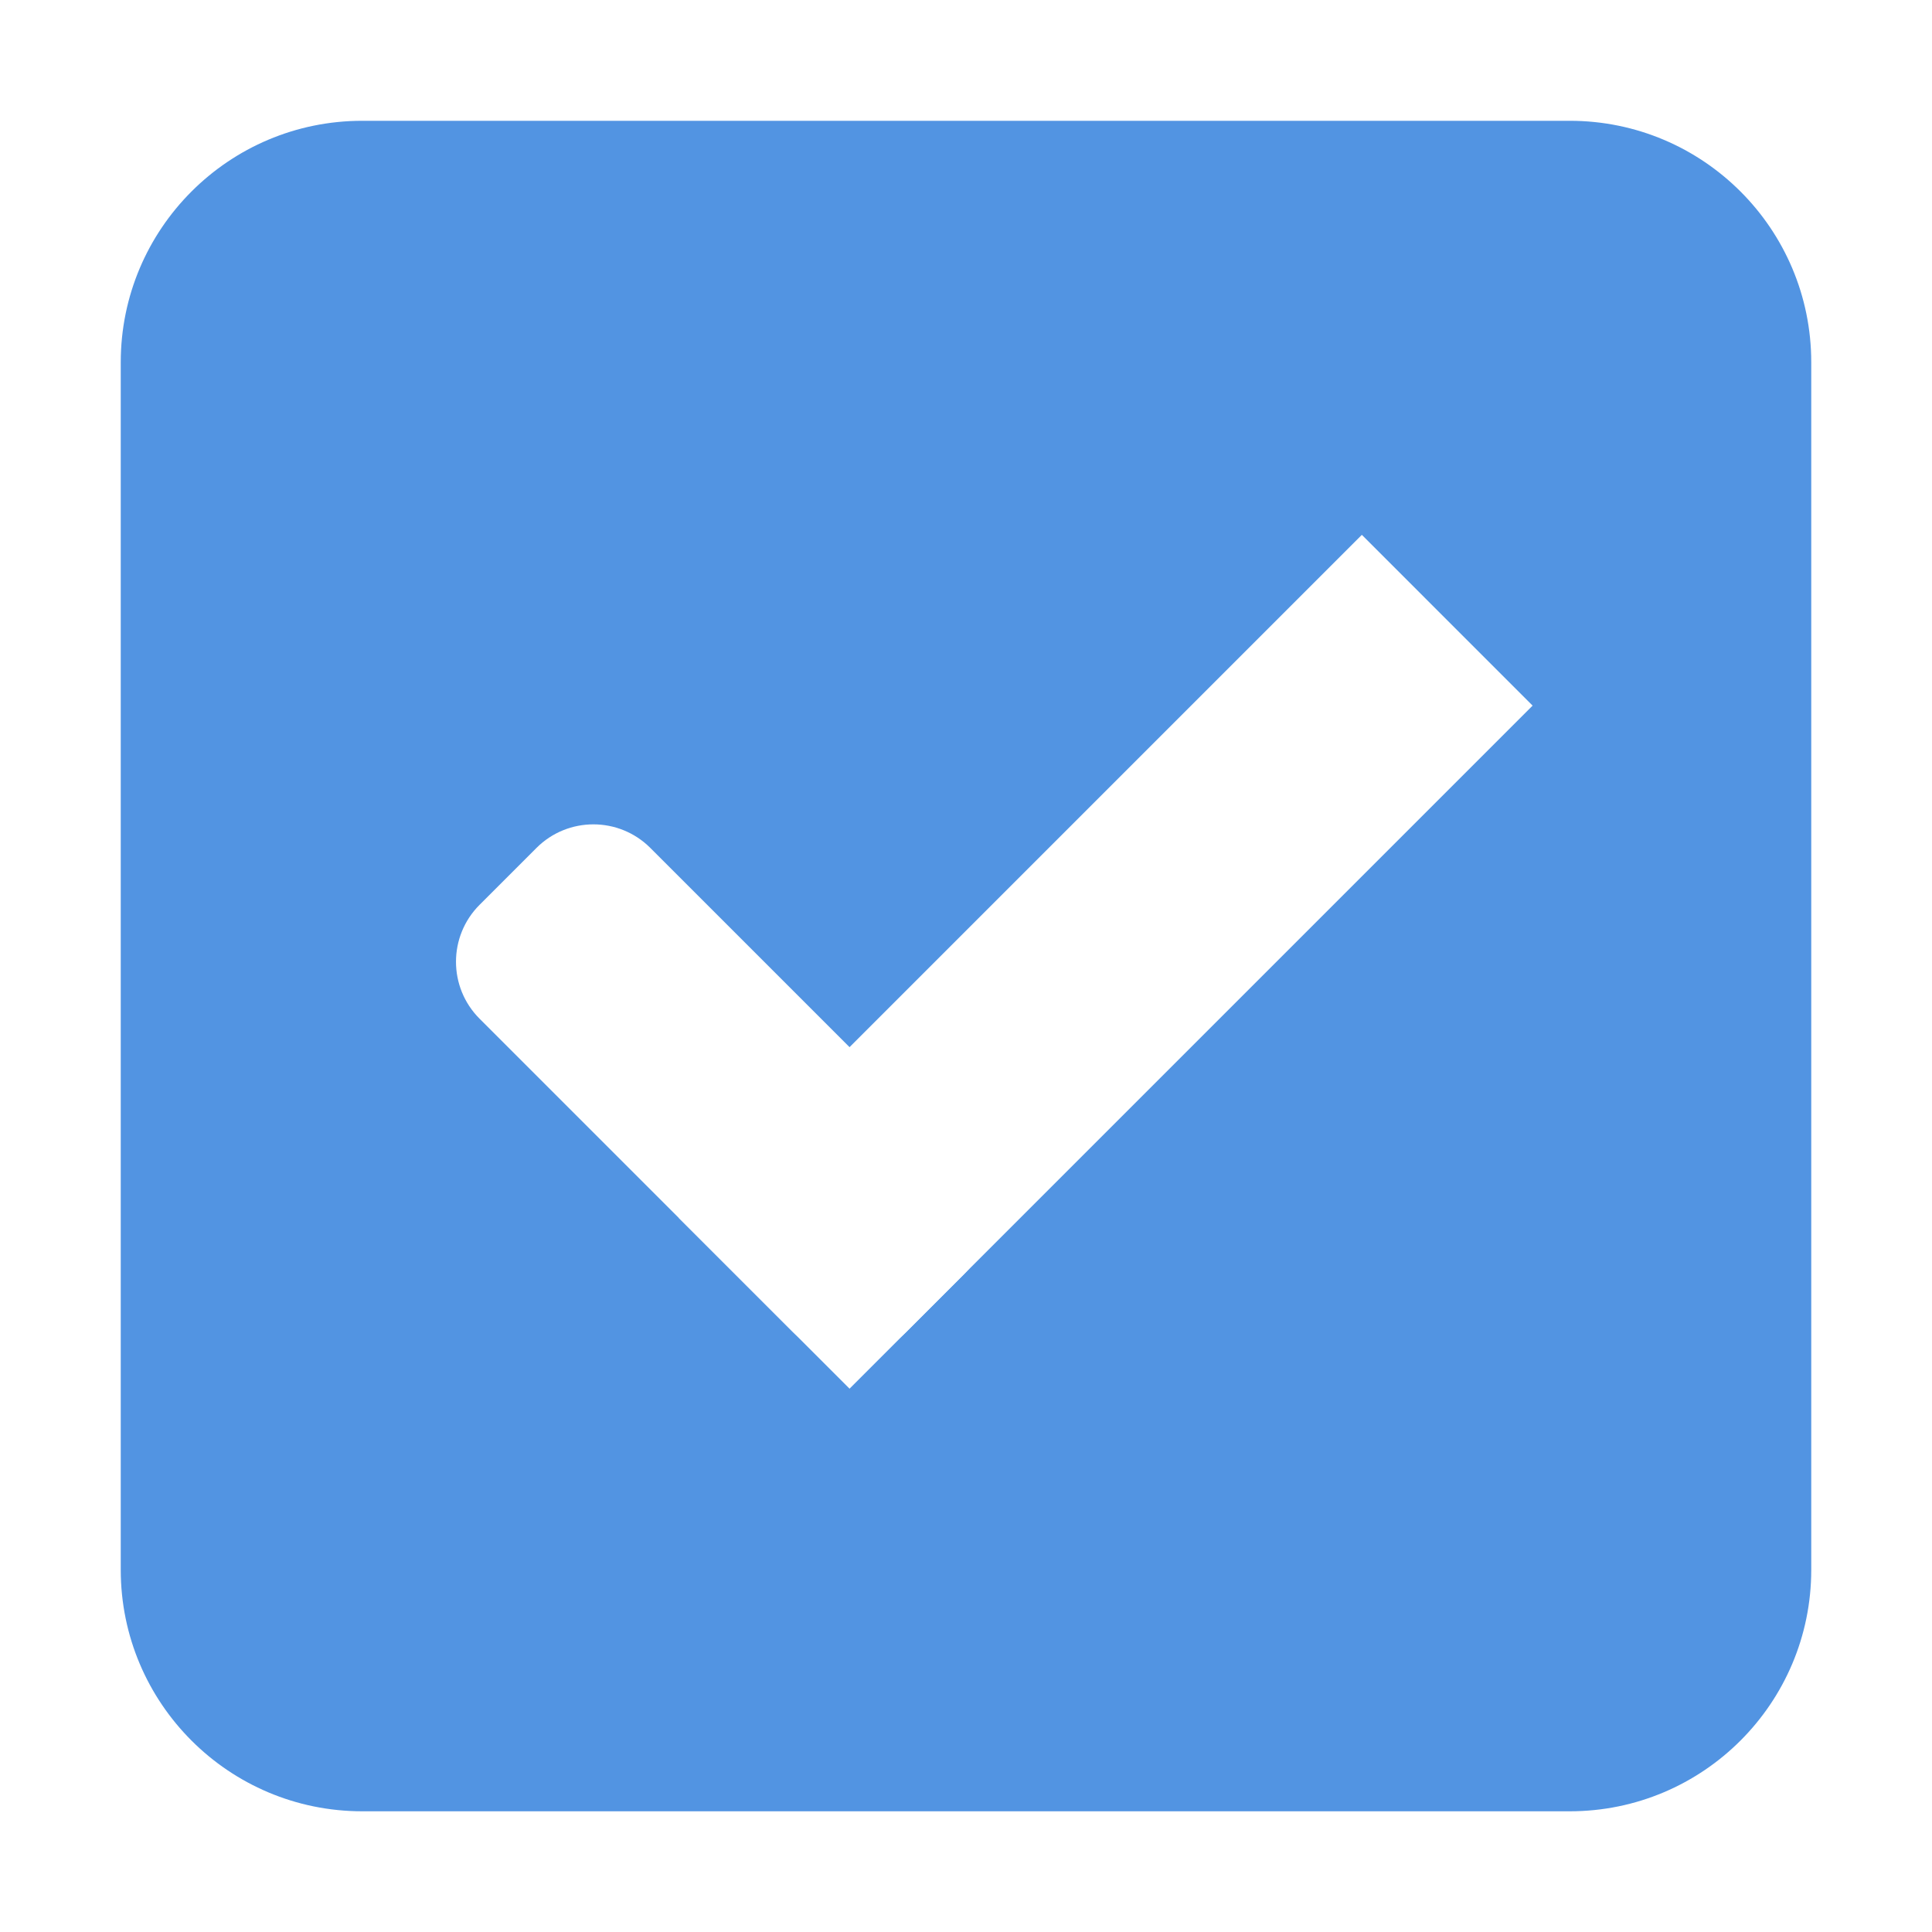
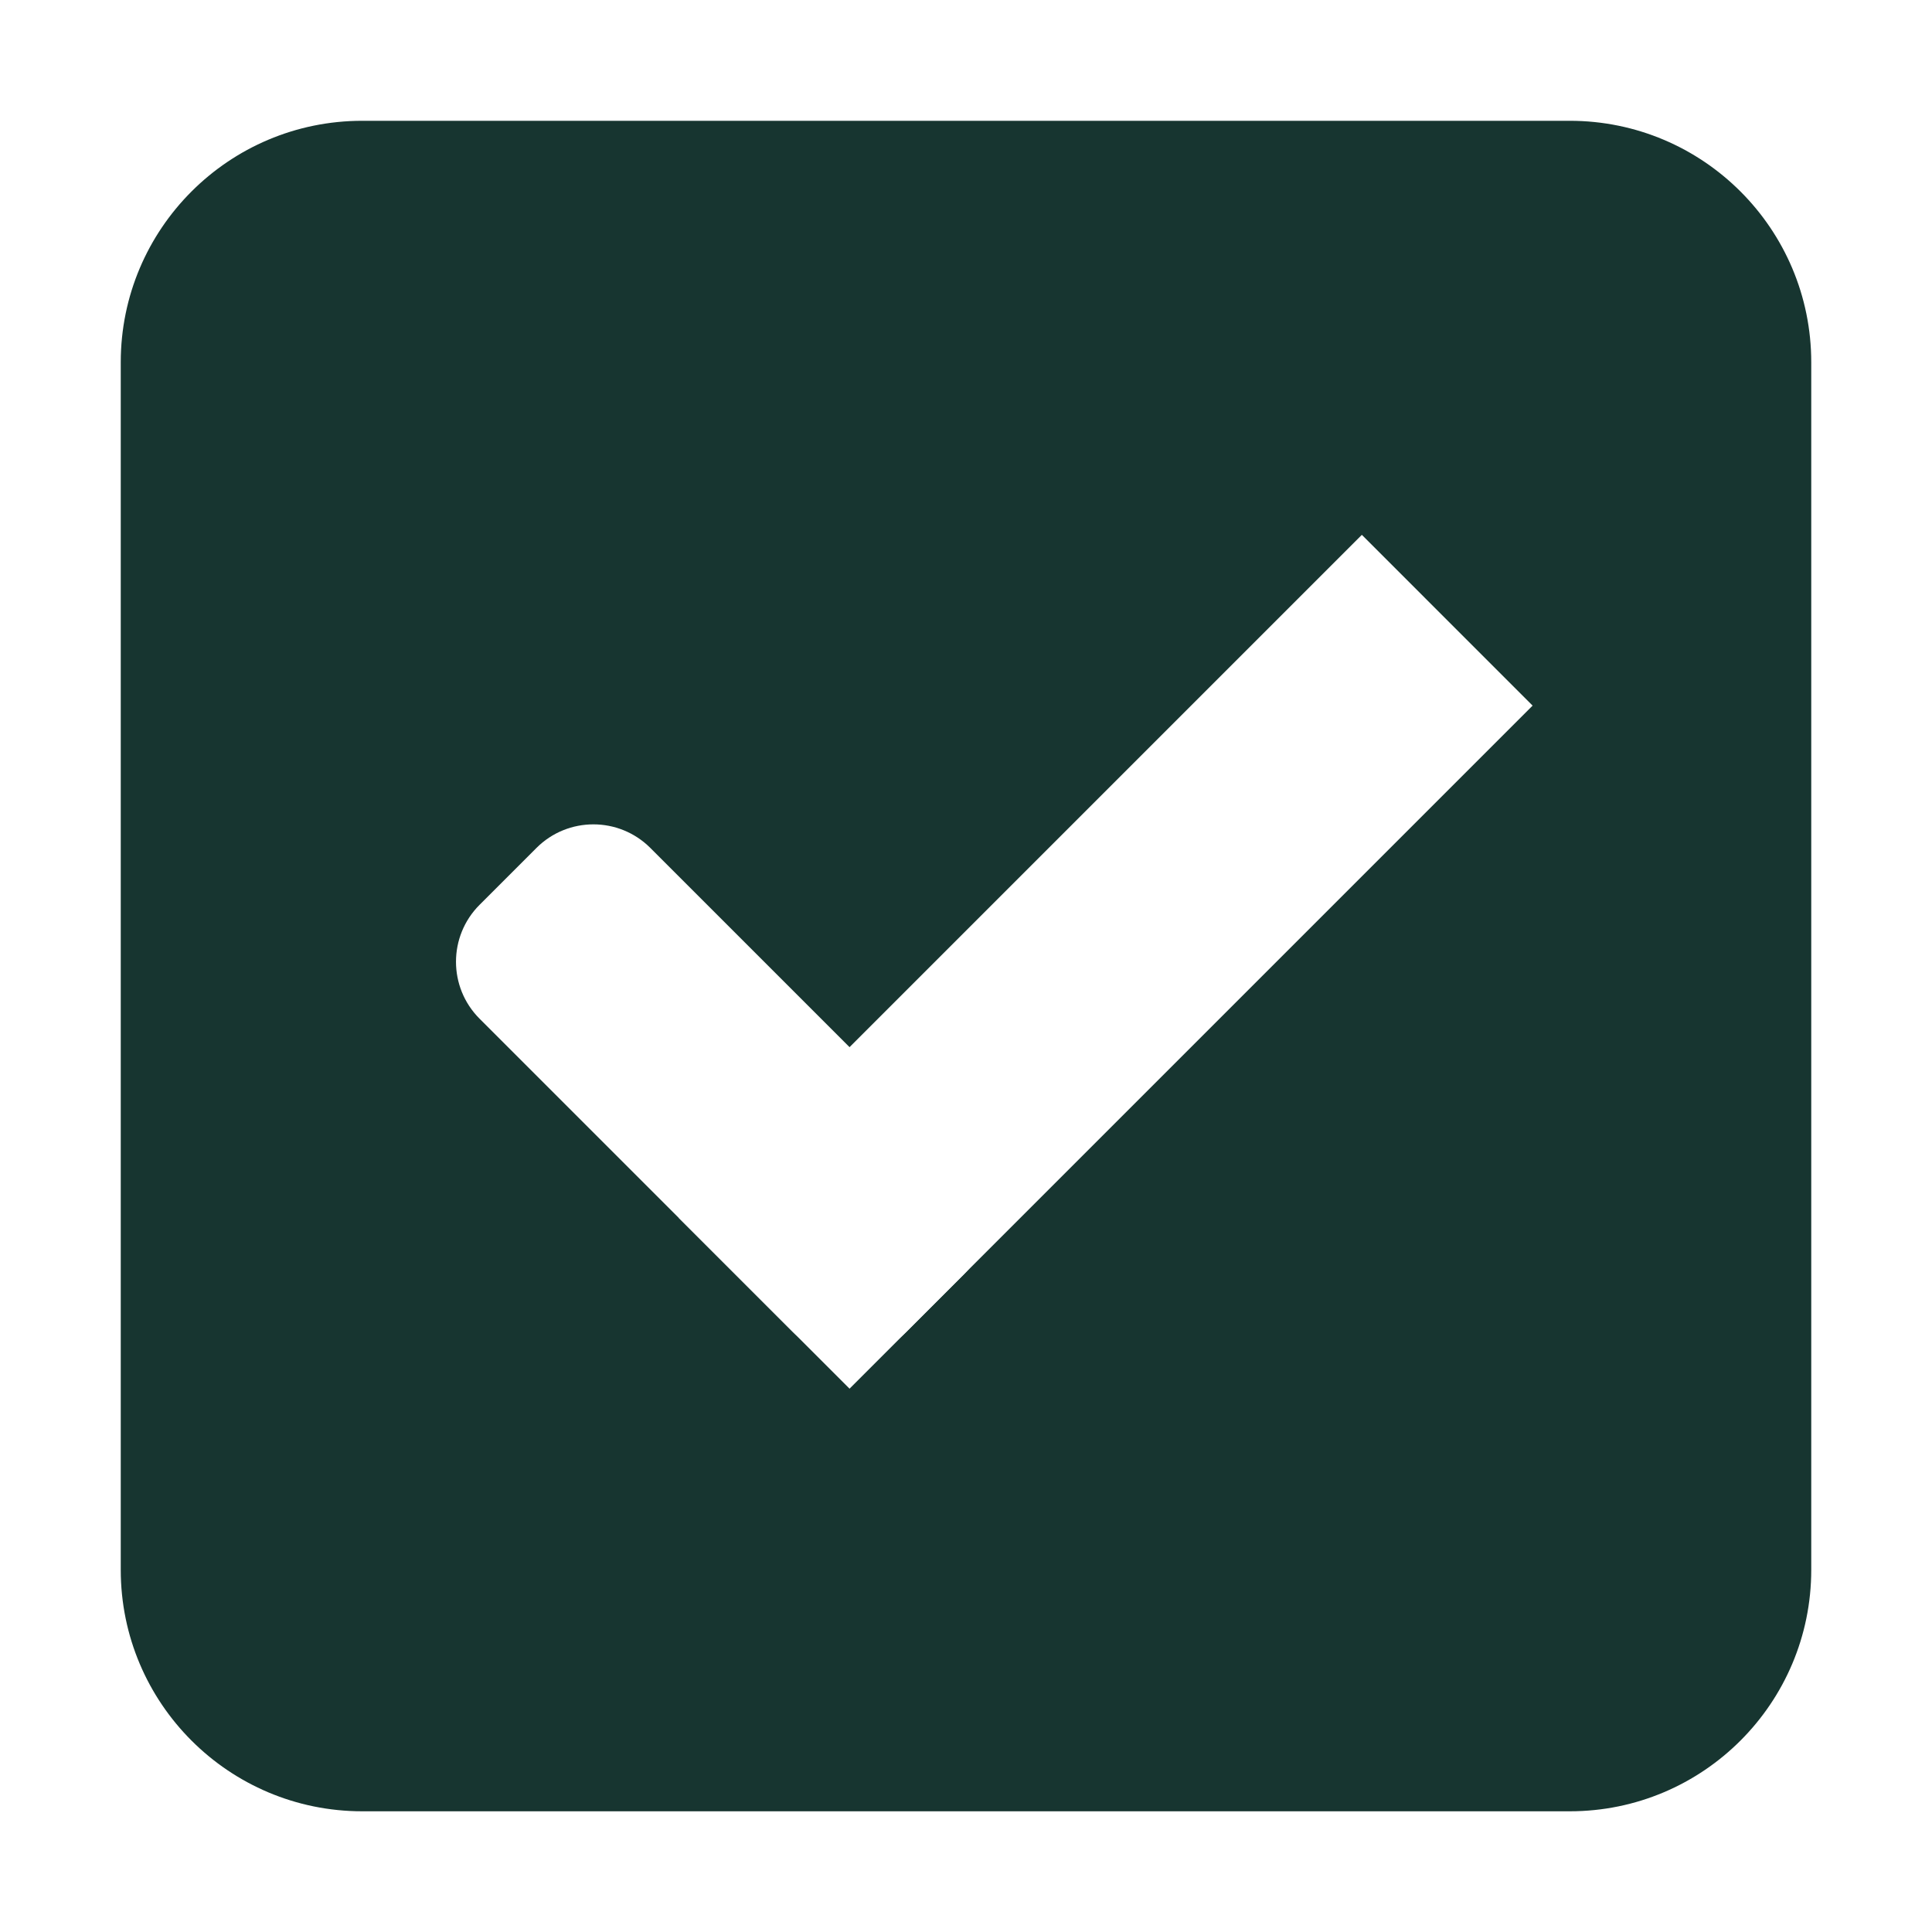
<svg xmlns="http://www.w3.org/2000/svg" xmlns:ns1="http://www.openswatchbook.org/uri/2009/osb" xmlns:xlink="http://www.w3.org/1999/xlink" width="16" height="16" id="svg2" version="1.1">
  <defs id="defs4">
    <linearGradient id="selected_fg_color" ns1:paint="solid">
      <stop style="stop-color:#ffffff;stop-opacity:1;" offset="0" id="stop4169" />
    </linearGradient>
    <linearGradient id="selected_bg_color" ns1:paint="solid">
-       <stop style="stop-color:#5294e2;stop-opacity:1;" offset="0" id="stop4166" />
+       <stop style="stop-color:#173530;stop-opacity:1;" offset="0" id="stop4166" />
    </linearGradient>
    <linearGradient id="linearGradient7704">
      <stop style="stop-color:#4080fb;stop-opacity:0.745;" offset="0" id="stop7706" />
      <stop style="stop-color:#4080fb;stop-opacity:0.492;" offset="1" id="stop7708" />
    </linearGradient>
    <linearGradient id="linearGradient7694">
      <stop style="stop-color:#0f0f0f;stop-opacity:1;" offset="0" id="stop7696" />
      <stop id="stop7698" offset="0.078" style="stop-color:#171717;stop-opacity:1;" />
      <stop style="stop-color:#171717;stop-opacity:1;" offset="0.974" id="stop7700" />
      <stop style="stop-color:#1b1b1b;stop-opacity:1;" offset="1" id="stop7702" />
    </linearGradient>
    <linearGradient id="linearGradient3969-0-4-9">
      <stop style="stop-color:#353537;stop-opacity:1;" offset="0" id="stop3971-2-2-7" />
      <stop style="stop-color:#4d4f52;stop-opacity:1;" offset="1" id="stop3973-0-5-3" />
    </linearGradient>
    <linearGradient xlink:href="#selected_bg_color" id="linearGradient4168" x1="25" y1="31.362" x2="25" y2="45.362" gradientUnits="userSpaceOnUse" />
    <linearGradient xlink:href="#selected_fg_color" id="linearGradient4171" x1="10.5" y1="1033.362" x2="10.5" y2="1035.362" gradientUnits="userSpaceOnUse" />
    <linearGradient xlink:href="#selected_fg_color" id="linearGradient4173" x1="12" y1="1027.362" x2="12" y2="1035.362" gradientUnits="userSpaceOnUse" />
  </defs>
  <g id="layer1" transform="translate(0,-1036.362)">
    <g id="checkbox-checked-dark" transform="translate(16.83713,14.01041)">
      <g transform="translate(-52.83713,1021.99)" style="display:inline;opacity:1" id="checkbox-checked">
        <g id="checkbox-unchecked-5" style="display:inline" transform="translate(19,0)">
          <g id="sdsd-7">
            <g transform="translate(0,-30)" id="scdsdcd-5">
              <g transform="matrix(0.9295198,0,0,0.9291437,-156.7507,-212.9618)" id="g15812-6-6-1-5" style="display:inline">
                <g style="display:inline" id="g5489-2-9-6-8-8-53" transform="matrix(0.5089163,0,0,0.5173982,161.7932,197.5643)">
                  <g id="g5428-8-1-4-0-0-4" />
                </g>
              </g>
              <rect style="color:#000000;display:inline;overflow:visible;visibility:visible;fill:none;stroke:none;stroke-width:2;marker:none;enable-background:accumulate" id="rect13523-7" width="16" height="16" x="17" y="30.362" />
              <g id="g5400-6">
                <rect rx="2" y="31.362" x="18" height="14" width="14" id="rect5147-9-1-5-7-6-7" style="color:#000000;display:inline;overflow:visible;visibility:visible;fill:url(#linearGradient4168);fill-opacity:1;stroke:#000000;stroke-width:0;stroke-linecap:butt;stroke-linejoin:round;stroke-miterlimit:4;stroke-dasharray:none;stroke-dashoffset:0;stroke-opacity:1;marker:none;enable-background:accumulate" ry="2" />
              </g>
            </g>
          </g>
        </g>
        <g id="checkbox-checked-dark-7" transform="translate(36,-1036)" style="display:inline">
          <g id="g3981-6-4" transform="matrix(0.7071068,0.7071068,-0.7071068,0.7071068,729.9547,305.0582)" style="opacity:0.85;fill:#1a1a1a;fill-opacity:1" />
          <g id="g4049-2" transform="matrix(0.7071068,0.7071068,-0.7071068,0.7071068,727.9444,295.3112)">
            <g id="g4056-7" transform="translate(12.37438,11.53123)">
              <g id="g3981-0" transform="translate(-3,-4.999983)" style="fill:#3b3c3e;fill-opacity:1">
                <rect ry="0.667" rx="0.667" y="1033.362" x="8" height="2" width="5" id="rect3977-39" style="fill:url(#linearGradient4171);fill-opacity:1;stroke:none" />
                <rect ry="0" y="1027.362" x="11" height="8" width="2" id="rect3979-7" style="fill:url(#linearGradient4173);fill-opacity:1;stroke:none" />
              </g>
              <rect style="fill:#eeeeee;fill-opacity:0;stroke:none" id="rect4047-81" width="3" height="1" x="5" y="-8" transform="translate(0,1036.362)" />
            </g>
          </g>
        </g>
      </g>
    </g>
  </g>
</svg>
